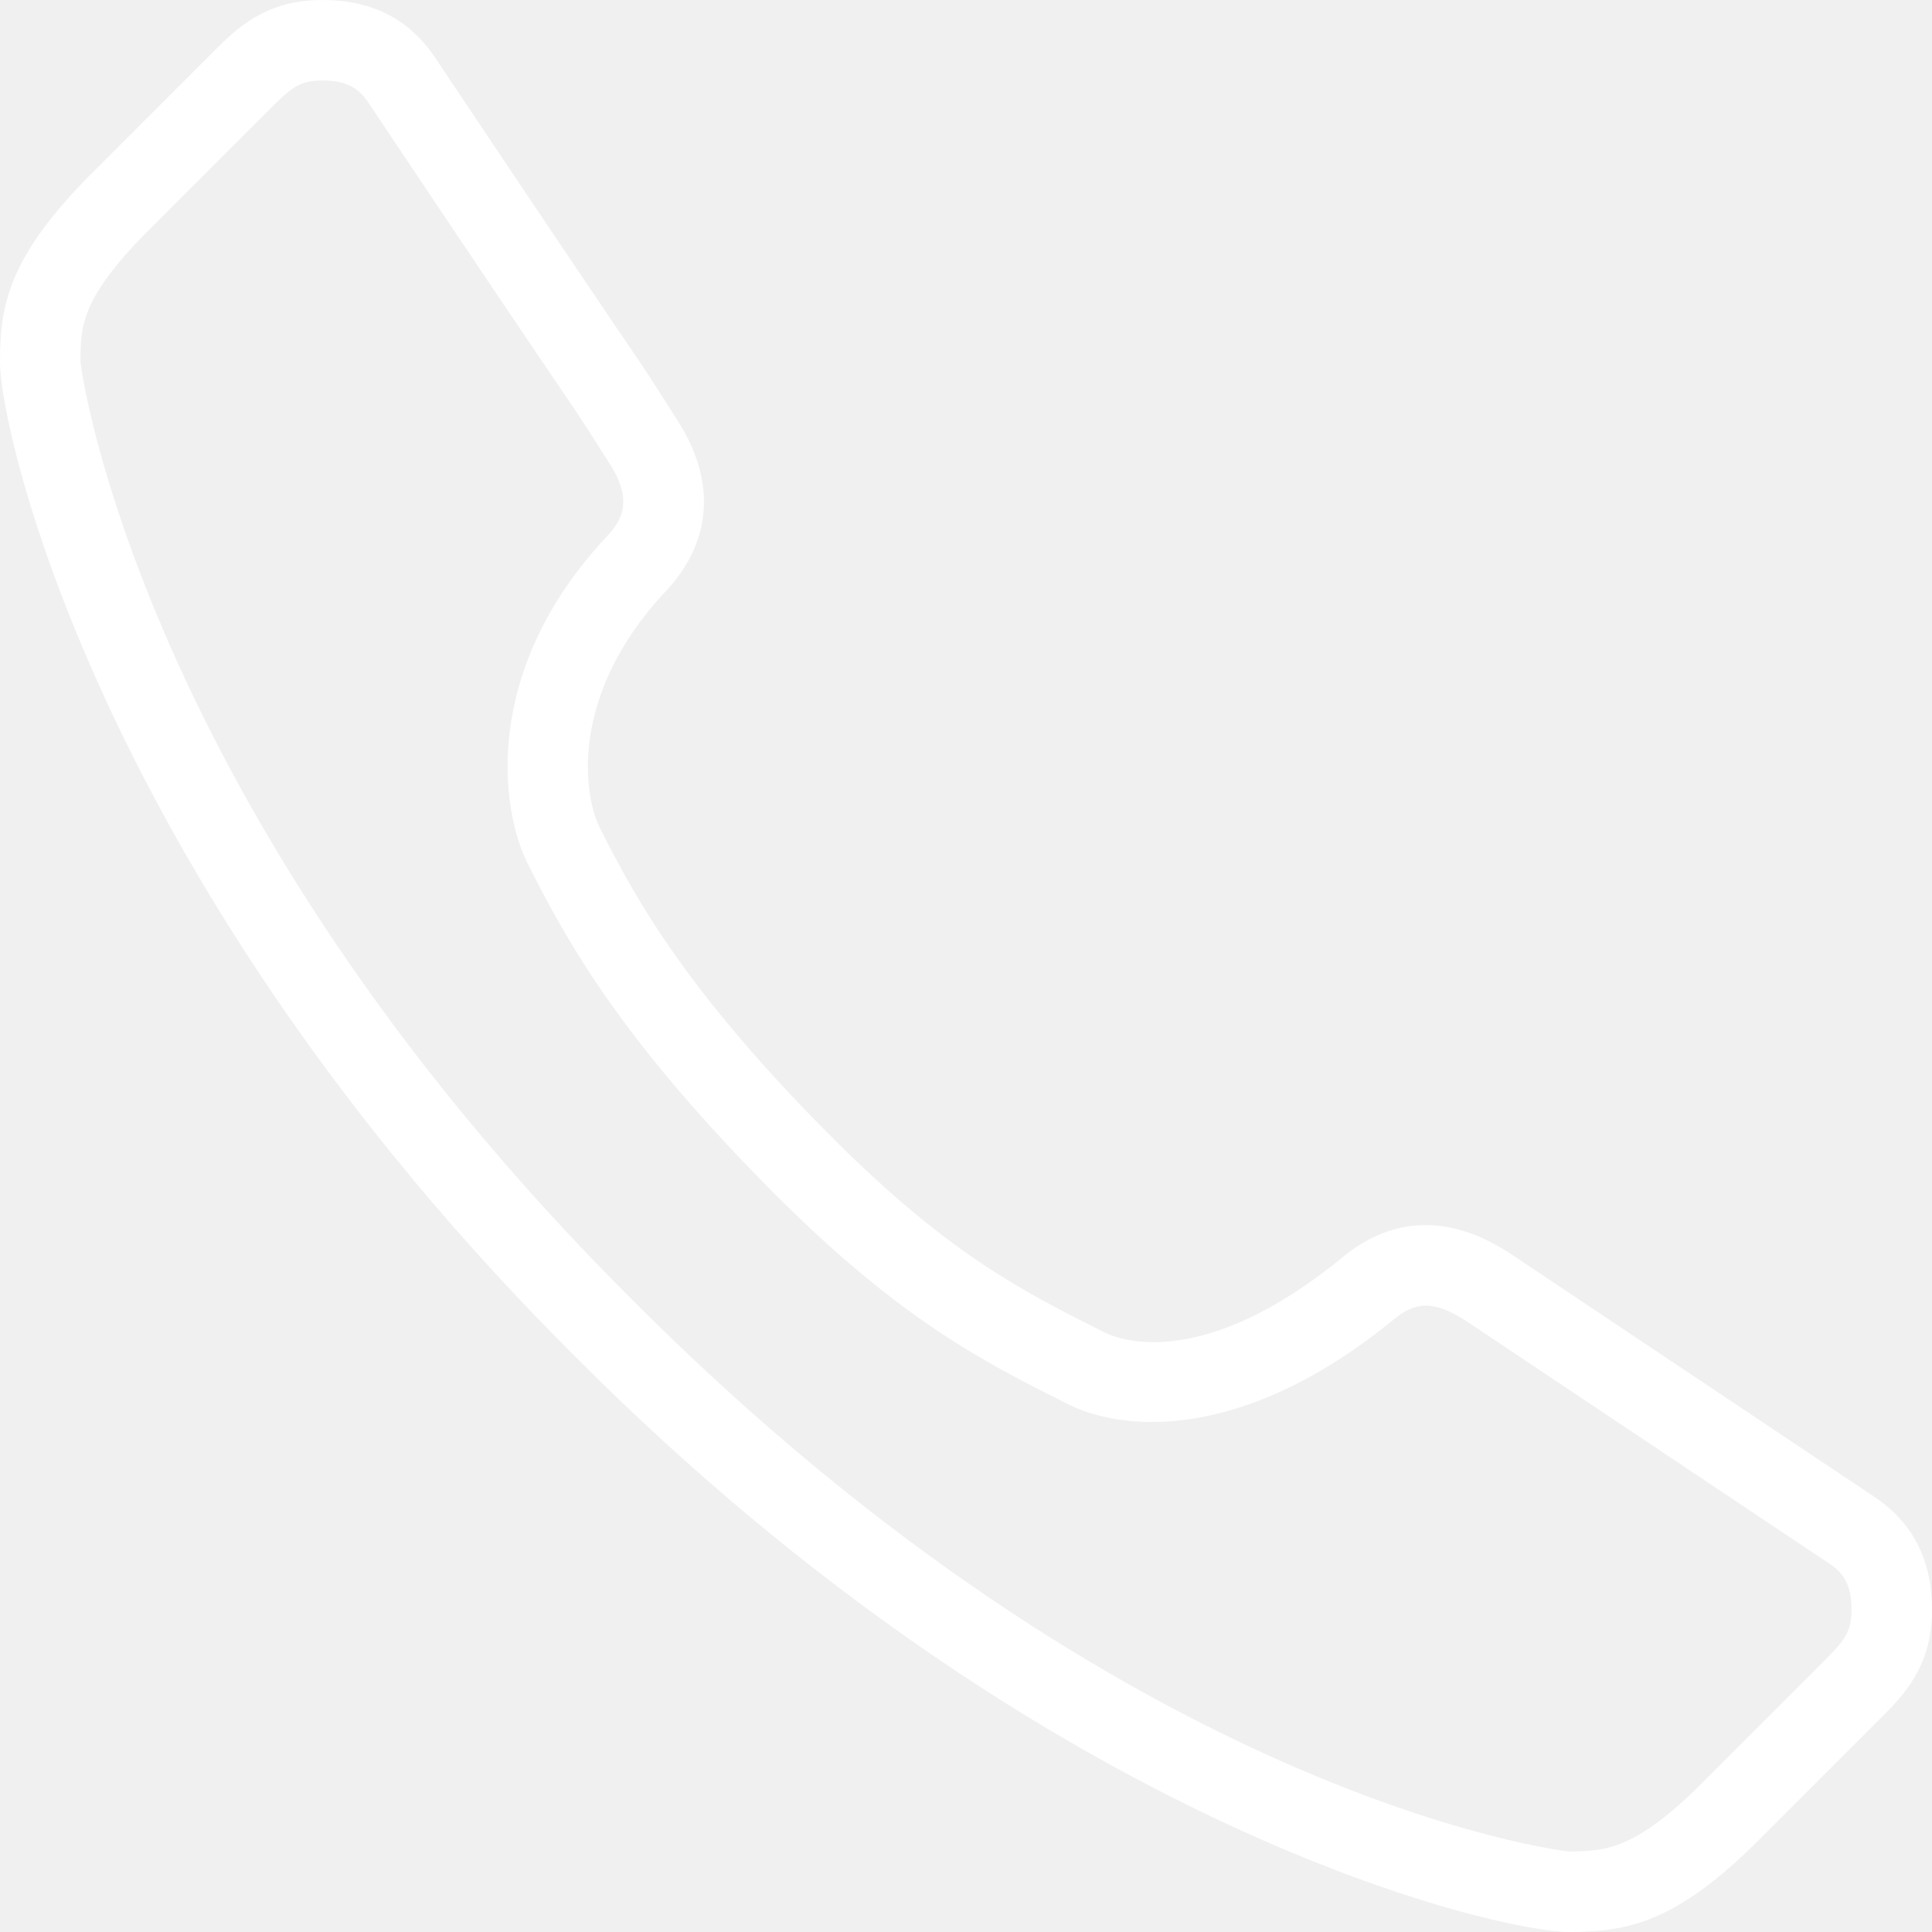
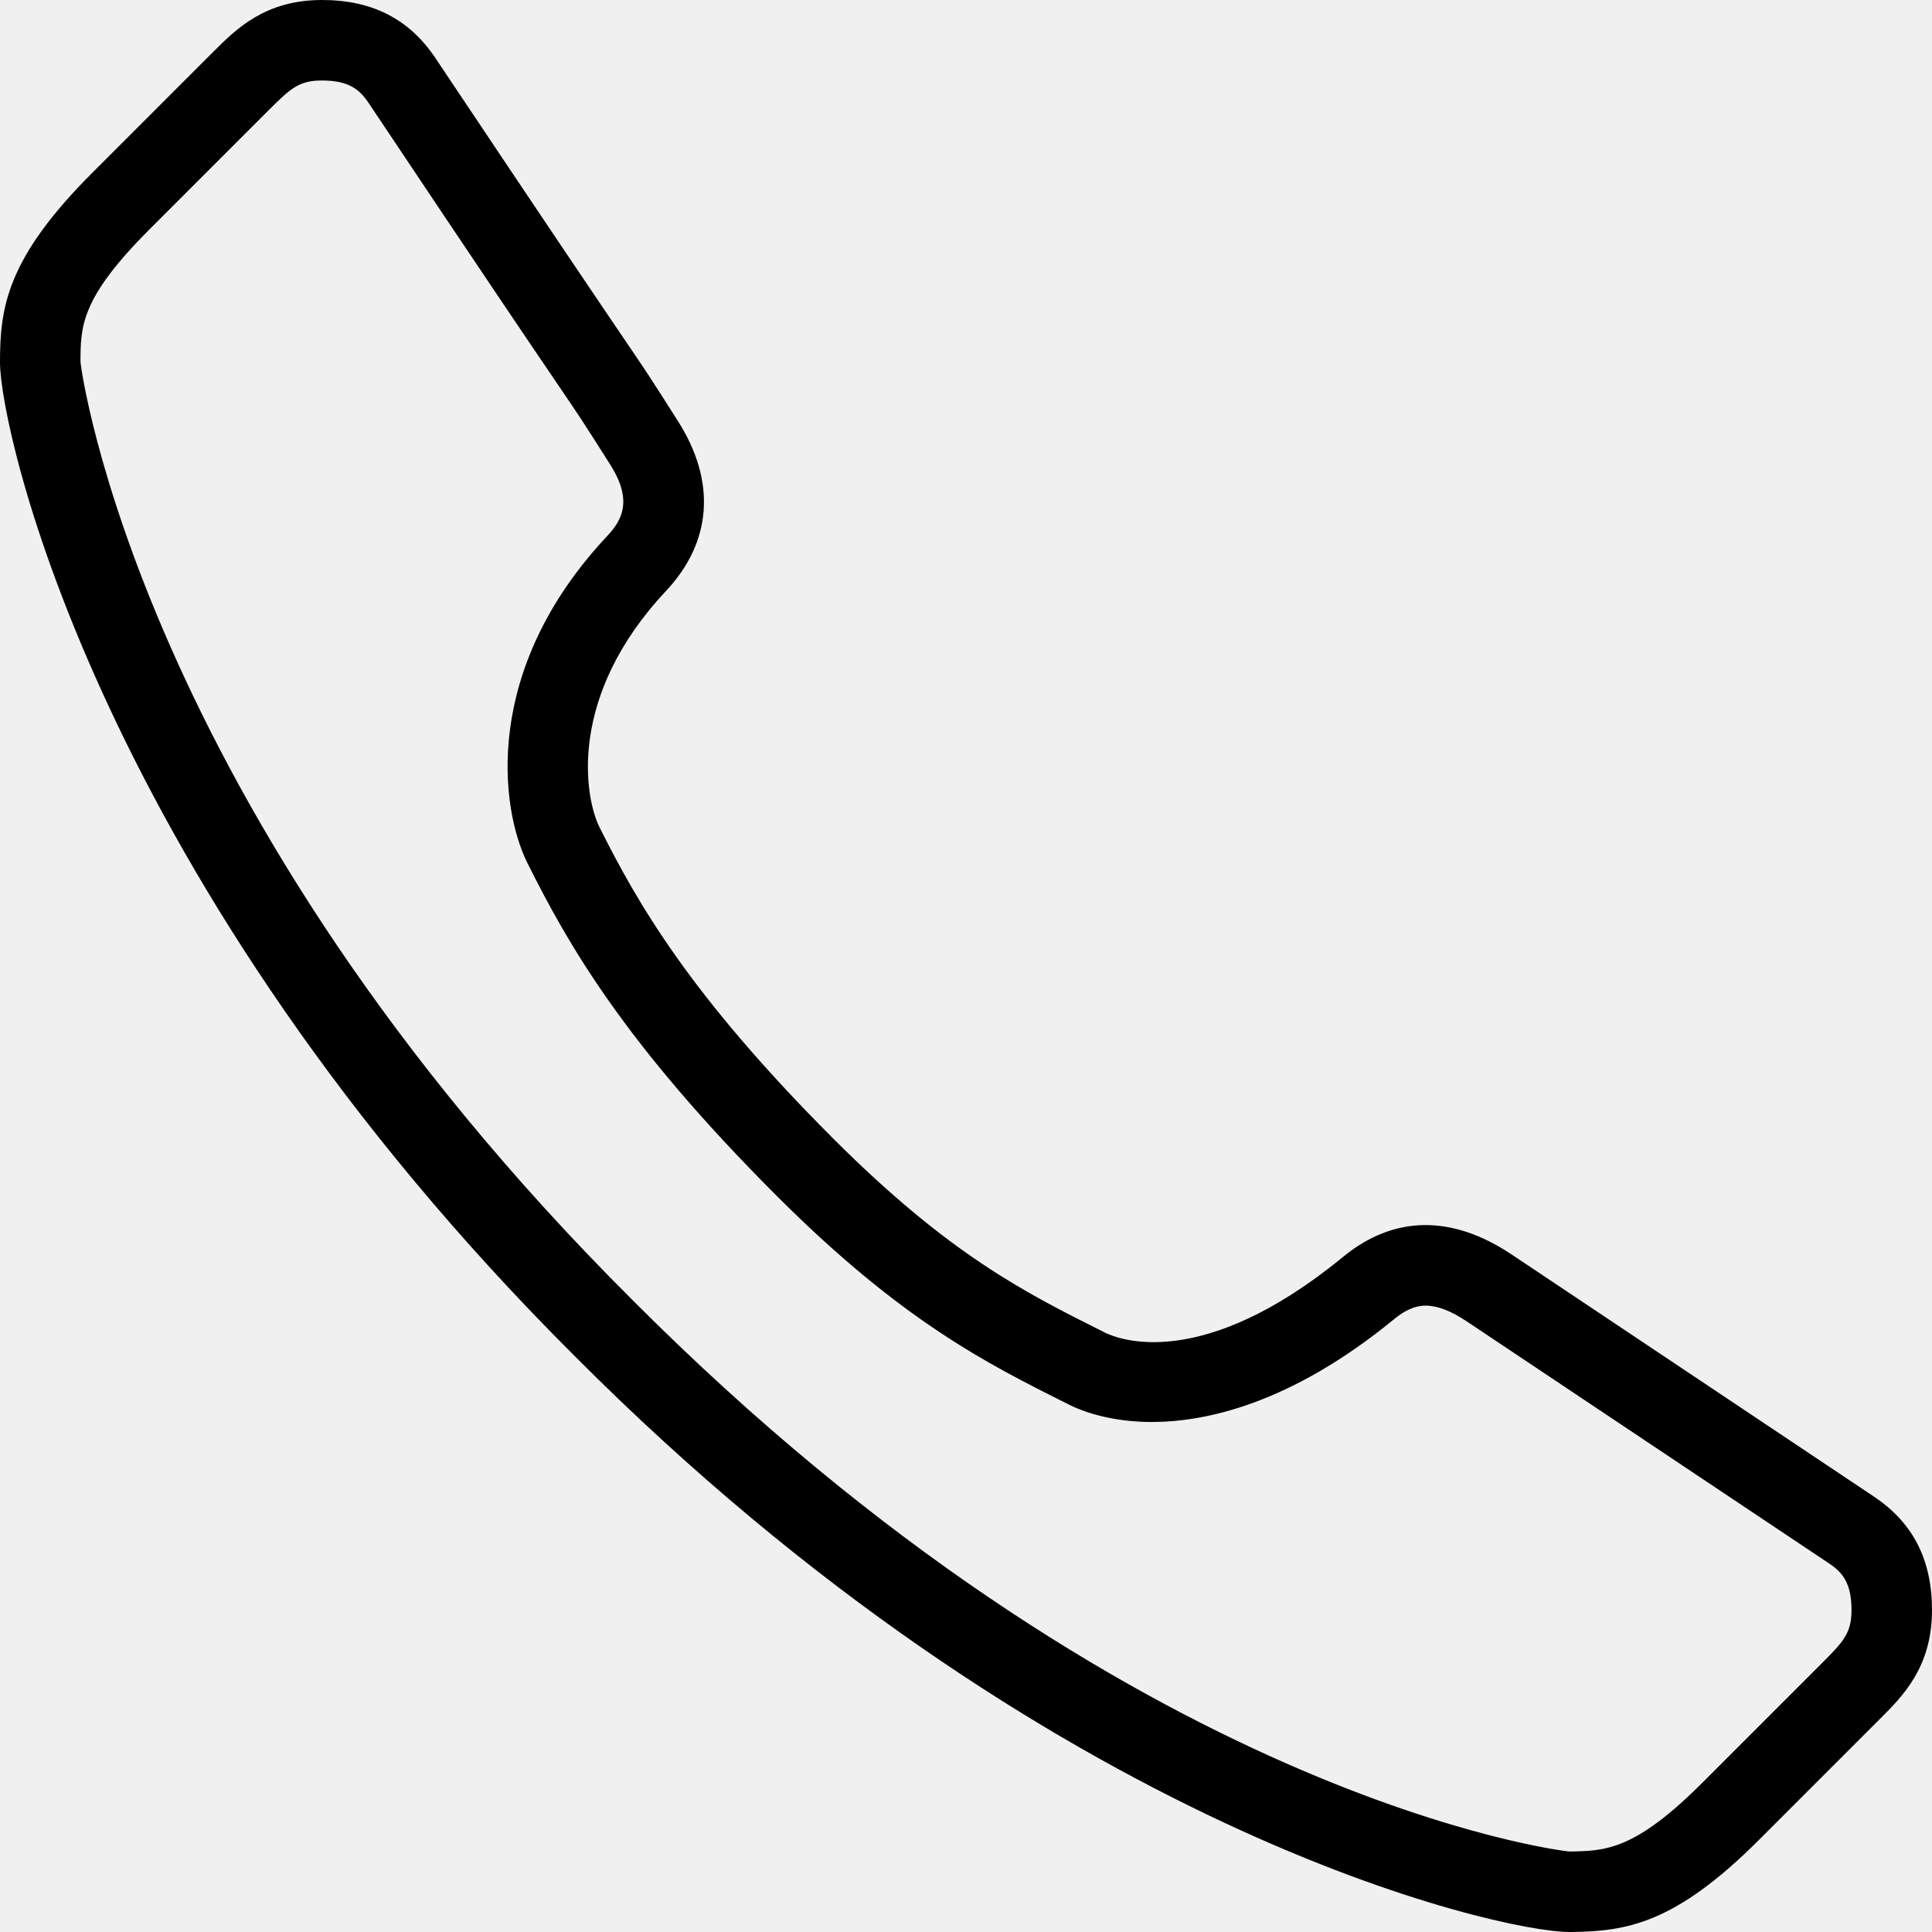
<svg xmlns="http://www.w3.org/2000/svg" xmlns:xlink="http://www.w3.org/1999/xlink" viewBox="0 0 48 48">
  <defs>
-     <path fill="white" id="i-419" d="M46.557,37.182l-9-6.014c-1.498-1.002-2.941-0.967-4.189,0.059c-3.504,2.873-5.582,2.049-5.92,1.879 c-1.982-0.992-3.854-1.928-6.741-4.813c-3.584-3.586-4.878-5.875-5.812-7.74c-0.373-0.746-0.803-3.254,1.65-5.869 c1.147-1.221,1.253-2.721,0.299-4.221c-0.735-1.156-0.735-1.156-1.313-2.006c-0.57-0.84-1.709-2.518-4.713-7.014 C10.169,0.473,9.247,0,8,0C6.586,0,5.87,0.717,5.293,1.293l-3,3C0.169,6.416,0,7.633,0,9c0,1.721,2.485,12.939,14.292,24.705 C26.061,45.514,37.268,48,38.988,48h0.066c1.355-0.02,2.559-0.199,4.652-2.293l3-3C47.283,42.131,48,41.414,48,40 C48,38.752,47.527,37.83,46.557,37.182z M45.293,41.293l-3,3c-1.684,1.684-2.416,1.695-3.305,1.707 c-0.123-0.004-10.891-1.273-23.282-13.709C3.415,20.043,2.002,9.096,2,9c0-0.887,0-1.586,1.706-3.293l3-3C7.233,2.182,7.443,2,8,2 c0.653,0,0.927,0.213,1.156,0.555c3.009,4.504,4.15,6.186,4.721,7.025c0.563,0.828,0.563,0.828,1.28,1.957 c0.568,0.893,0.302,1.383-0.07,1.779c-3.121,3.324-2.66,6.771-1.981,8.131c1.003,2.006,2.39,4.463,6.187,8.26 c3.115,3.115,5.223,4.168,7.26,5.188c0.561,0.279,1.293,0.434,2.063,0.434c1.326,0,3.445-0.443,6.02-2.555 c0.365-0.301,0.625-0.336,0.789-0.336c0.287,0,0.631,0.133,1.021,0.395l9,6.012C45.787,39.072,46,39.346,46,40 C46,40.557,45.818,40.768,45.293,41.293z" />
+     <path fill="currentColor" id="i-419" d="M46.557,37.182l-9-6.014c-1.498-1.002-2.941-0.967-4.189,0.059c-3.504,2.873-5.582,2.049-5.92,1.879 c-1.982-0.992-3.854-1.928-6.741-4.813c-3.584-3.586-4.878-5.875-5.812-7.74c-0.373-0.746-0.803-3.254,1.65-5.869 c1.147-1.221,1.253-2.721,0.299-4.221c-0.735-1.156-0.735-1.156-1.313-2.006c-0.57-0.84-1.709-2.518-4.713-7.014 C10.169,0.473,9.247,0,8,0C6.586,0,5.87,0.717,5.293,1.293l-3,3C0.169,6.416,0,7.633,0,9c0,1.721,2.485,12.939,14.292,24.705 C26.061,45.514,37.268,48,38.988,48h0.066c1.355-0.02,2.559-0.199,4.652-2.293l3-3C47.283,42.131,48,41.414,48,40 C48,38.752,47.527,37.83,46.557,37.182z M45.293,41.293l-3,3c-1.684,1.684-2.416,1.695-3.305,1.707 c-0.123-0.004-10.891-1.273-23.282-13.709C3.415,20.043,2.002,9.096,2,9c0-0.887,0-1.586,1.706-3.293l3-3C7.233,2.182,7.443,2,8,2 c0.653,0,0.927,0.213,1.156,0.555c3.009,4.504,4.15,6.186,4.721,7.025c0.563,0.828,0.563,0.828,1.28,1.957 c0.568,0.893,0.302,1.383-0.07,1.779c-3.121,3.324-2.66,6.771-1.981,8.131c1.003,2.006,2.39,4.463,6.187,8.26 c3.115,3.115,5.223,4.168,7.26,5.188c0.561,0.279,1.293,0.434,2.063,0.434c1.326,0,3.445-0.443,6.02-2.555 c0.365-0.301,0.625-0.336,0.789-0.336c0.287,0,0.631,0.133,1.021,0.395l9,6.012C45.787,39.072,46,39.346,46,40 C46,40.557,45.818,40.768,45.293,41.293z" />
  </defs>
  <use x="0" y="0" xlink:href="#i-419" />
</svg>
